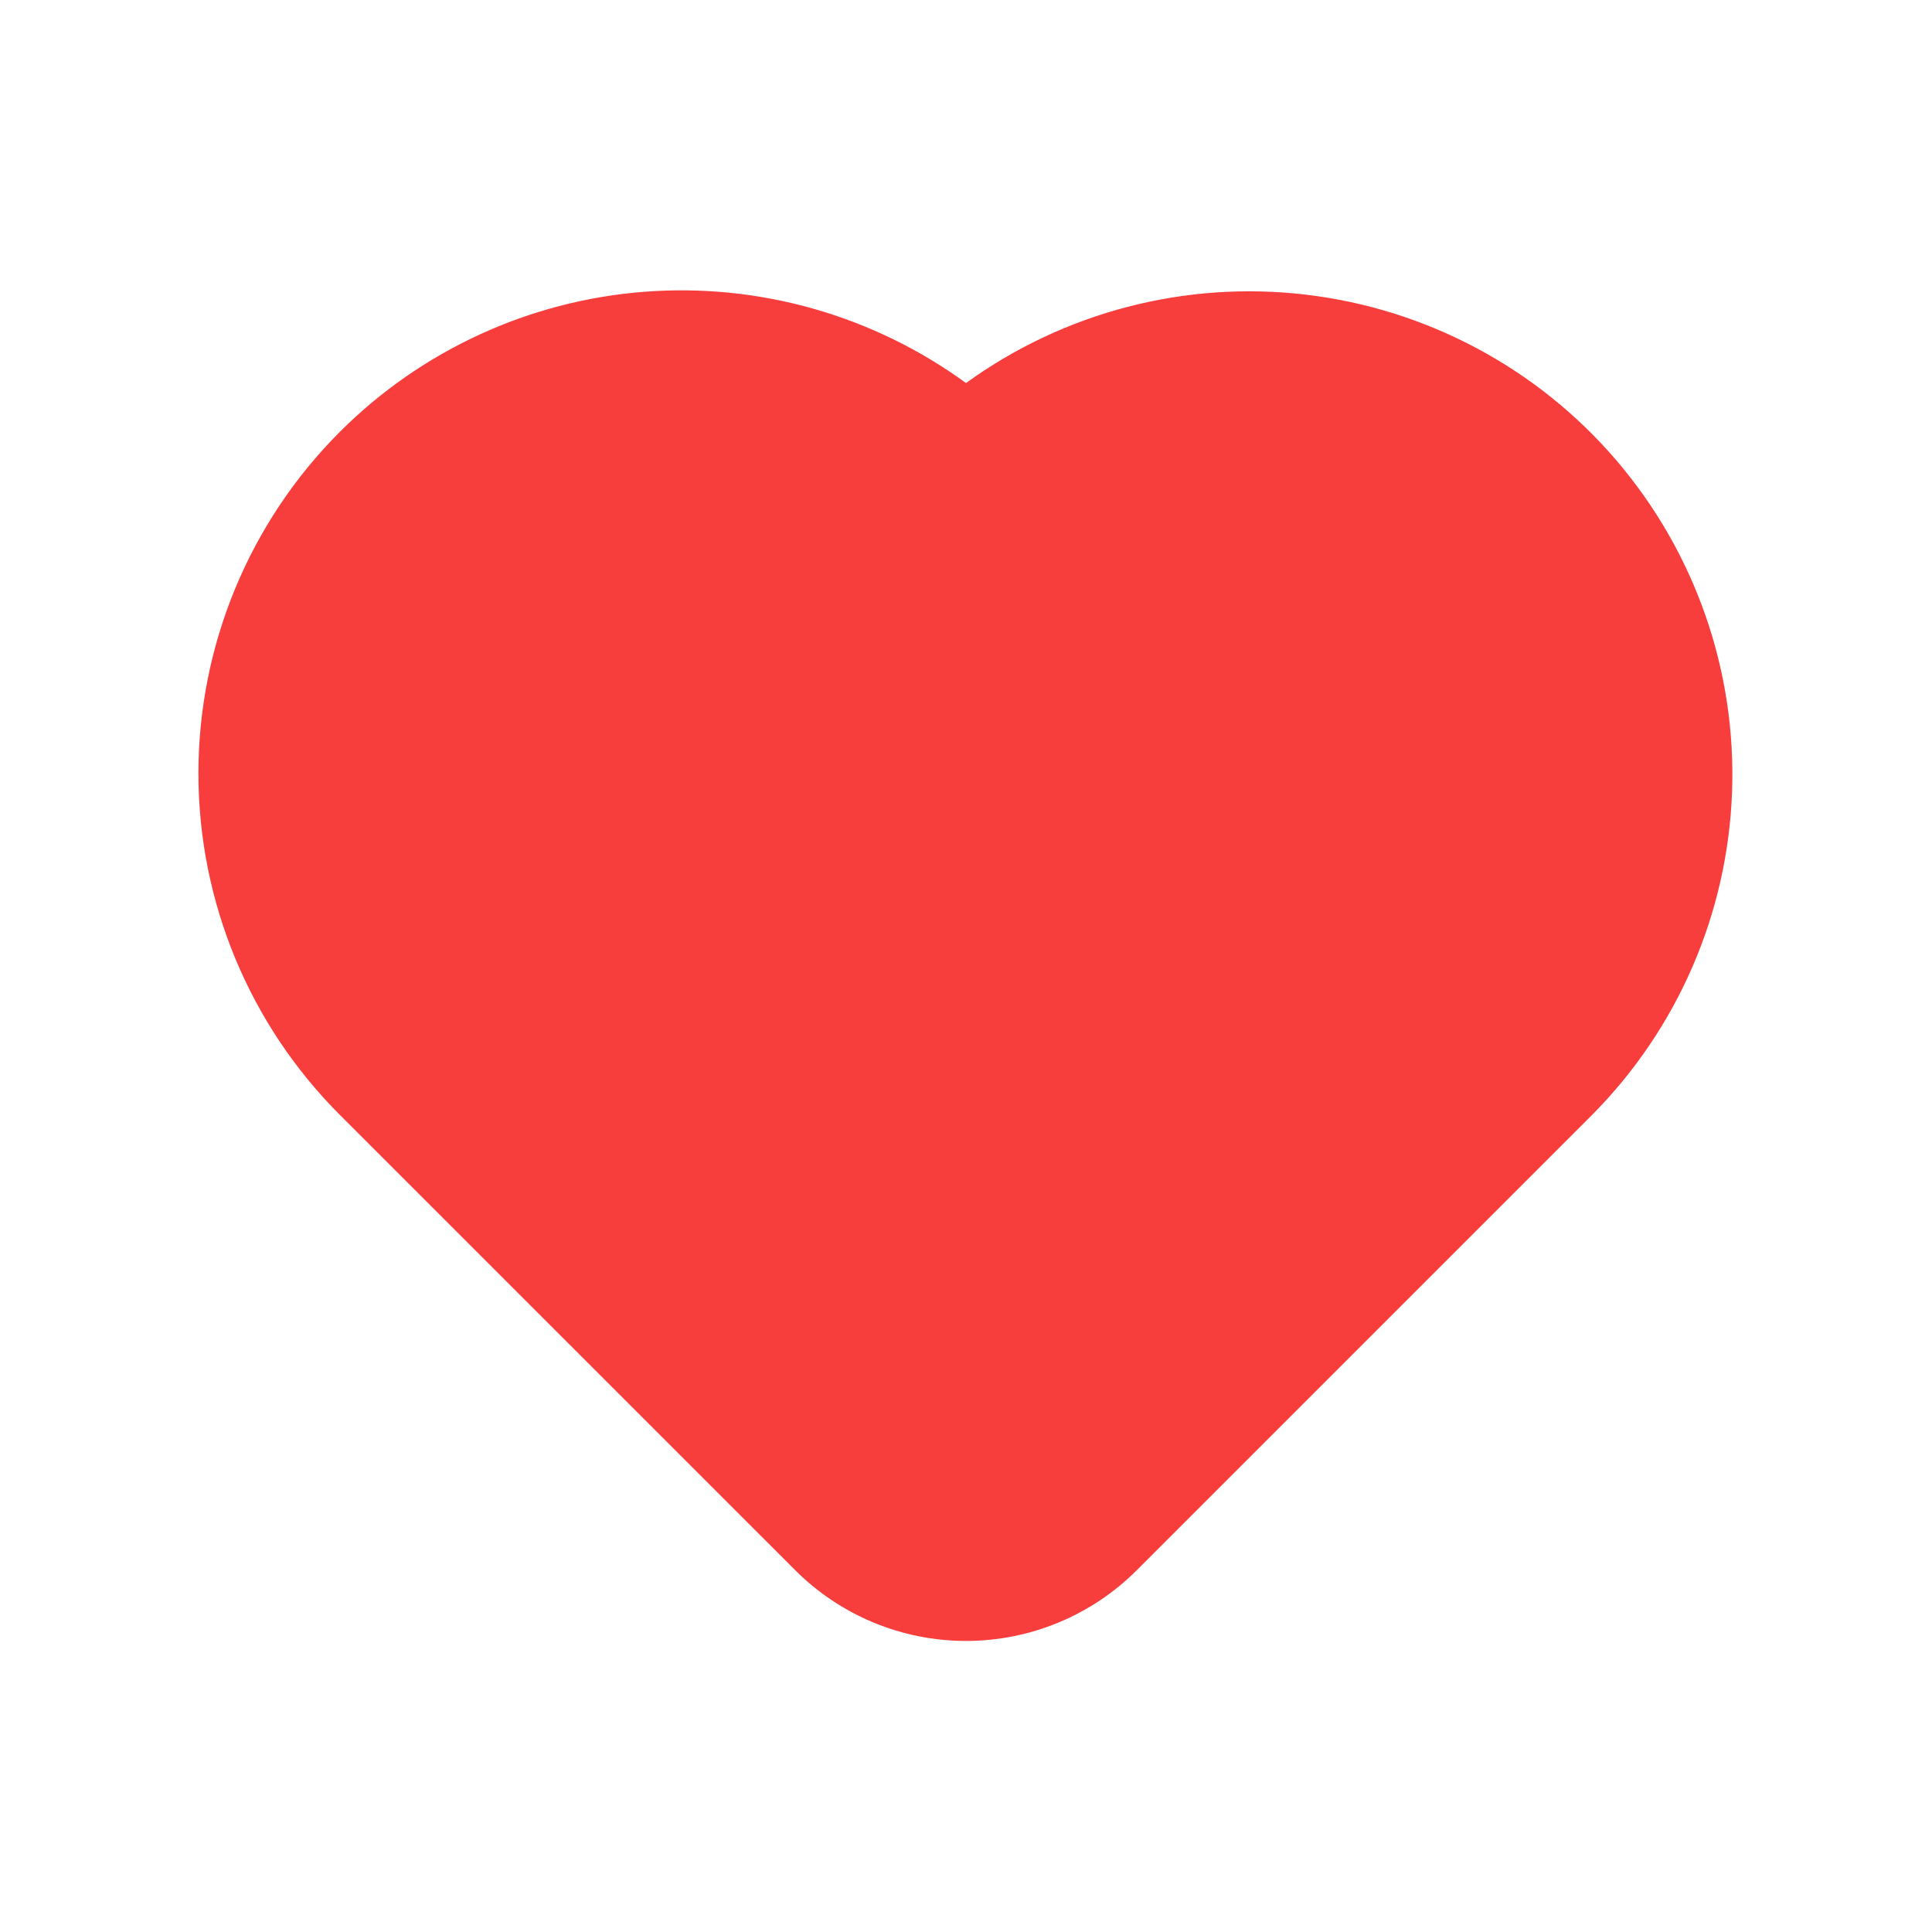
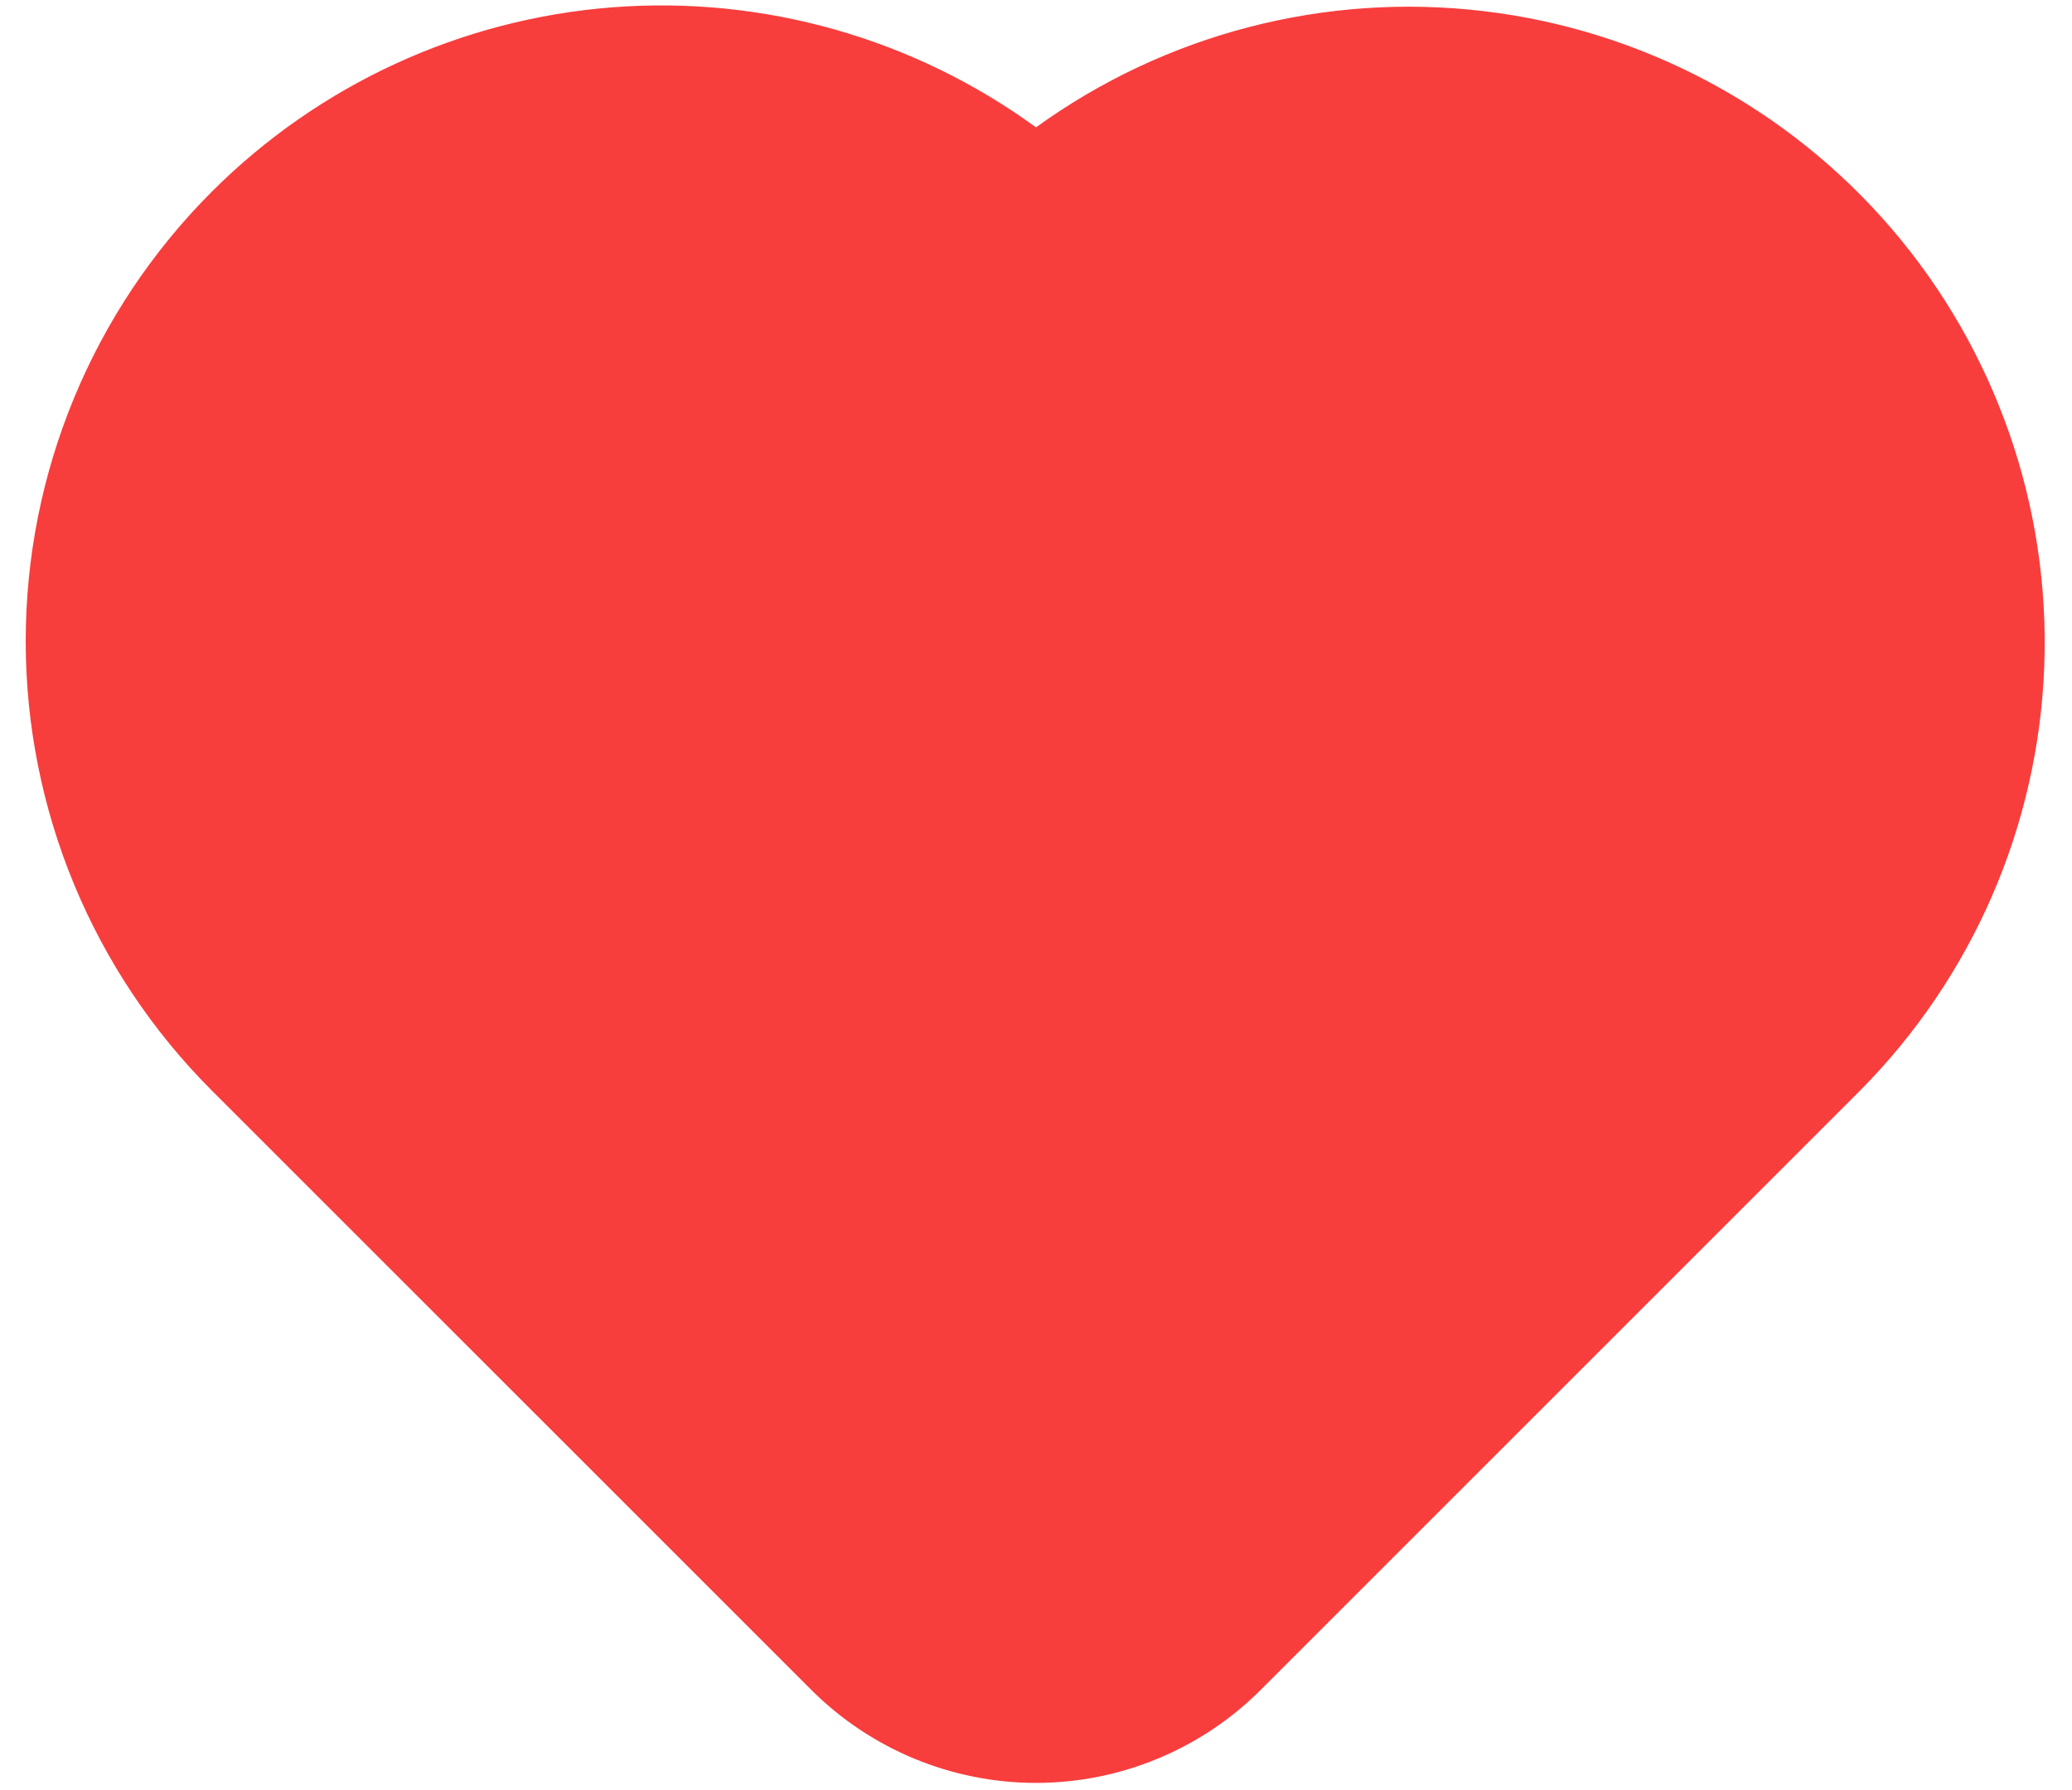
- <svg xmlns="http://www.w3.org/2000/svg" width="54" height="54" viewBox="0 0 54 54" fill="none">
-   <path fill-rule="evenodd" clip-rule="evenodd" d="M9.5 12.069C11.776 9.794 14.79 8.406 17.998 8.156C21.207 7.906 24.399 8.81 27 10.706C29.748 8.717 33.143 7.836 36.511 8.237C39.879 8.637 42.973 10.29 45.178 12.867C47.382 15.444 48.537 18.757 48.411 22.146C48.286 25.535 46.89 28.753 44.501 31.16L31.772 43.889C30.507 45.154 28.79 45.865 27 45.865C25.21 45.865 23.494 45.154 22.228 43.889L9.5 31.163C6.968 28.631 5.546 25.197 5.546 21.617C5.546 18.037 6.968 14.601 9.5 12.069Z" fill="#F83D3D" />
+ <svg xmlns="http://www.w3.org/2000/svg" width="44" height="38" viewBox="0 0 44 38" fill="none">
+   <path fill-rule="evenodd" clip-rule="evenodd" d="M4.5 4.069C6.776 1.794 9.79 0.406 12.998 0.156C16.207 -0.094 19.399 0.81 22 2.705C24.748 0.717 28.143 -0.164 31.511 0.237C34.879 0.637 37.973 2.29 40.178 4.867C42.382 7.444 43.537 10.757 43.411 14.146C43.286 17.535 41.89 20.753 39.501 23.16L26.772 35.889C25.507 37.154 23.79 37.865 22 37.865C20.21 37.865 18.494 37.154 17.228 35.889L4.5 23.163C1.968 20.631 0.546 17.197 0.546 13.617C0.546 10.037 1.968 6.601 4.5 4.069Z" fill="#F83D3D" />
</svg>
